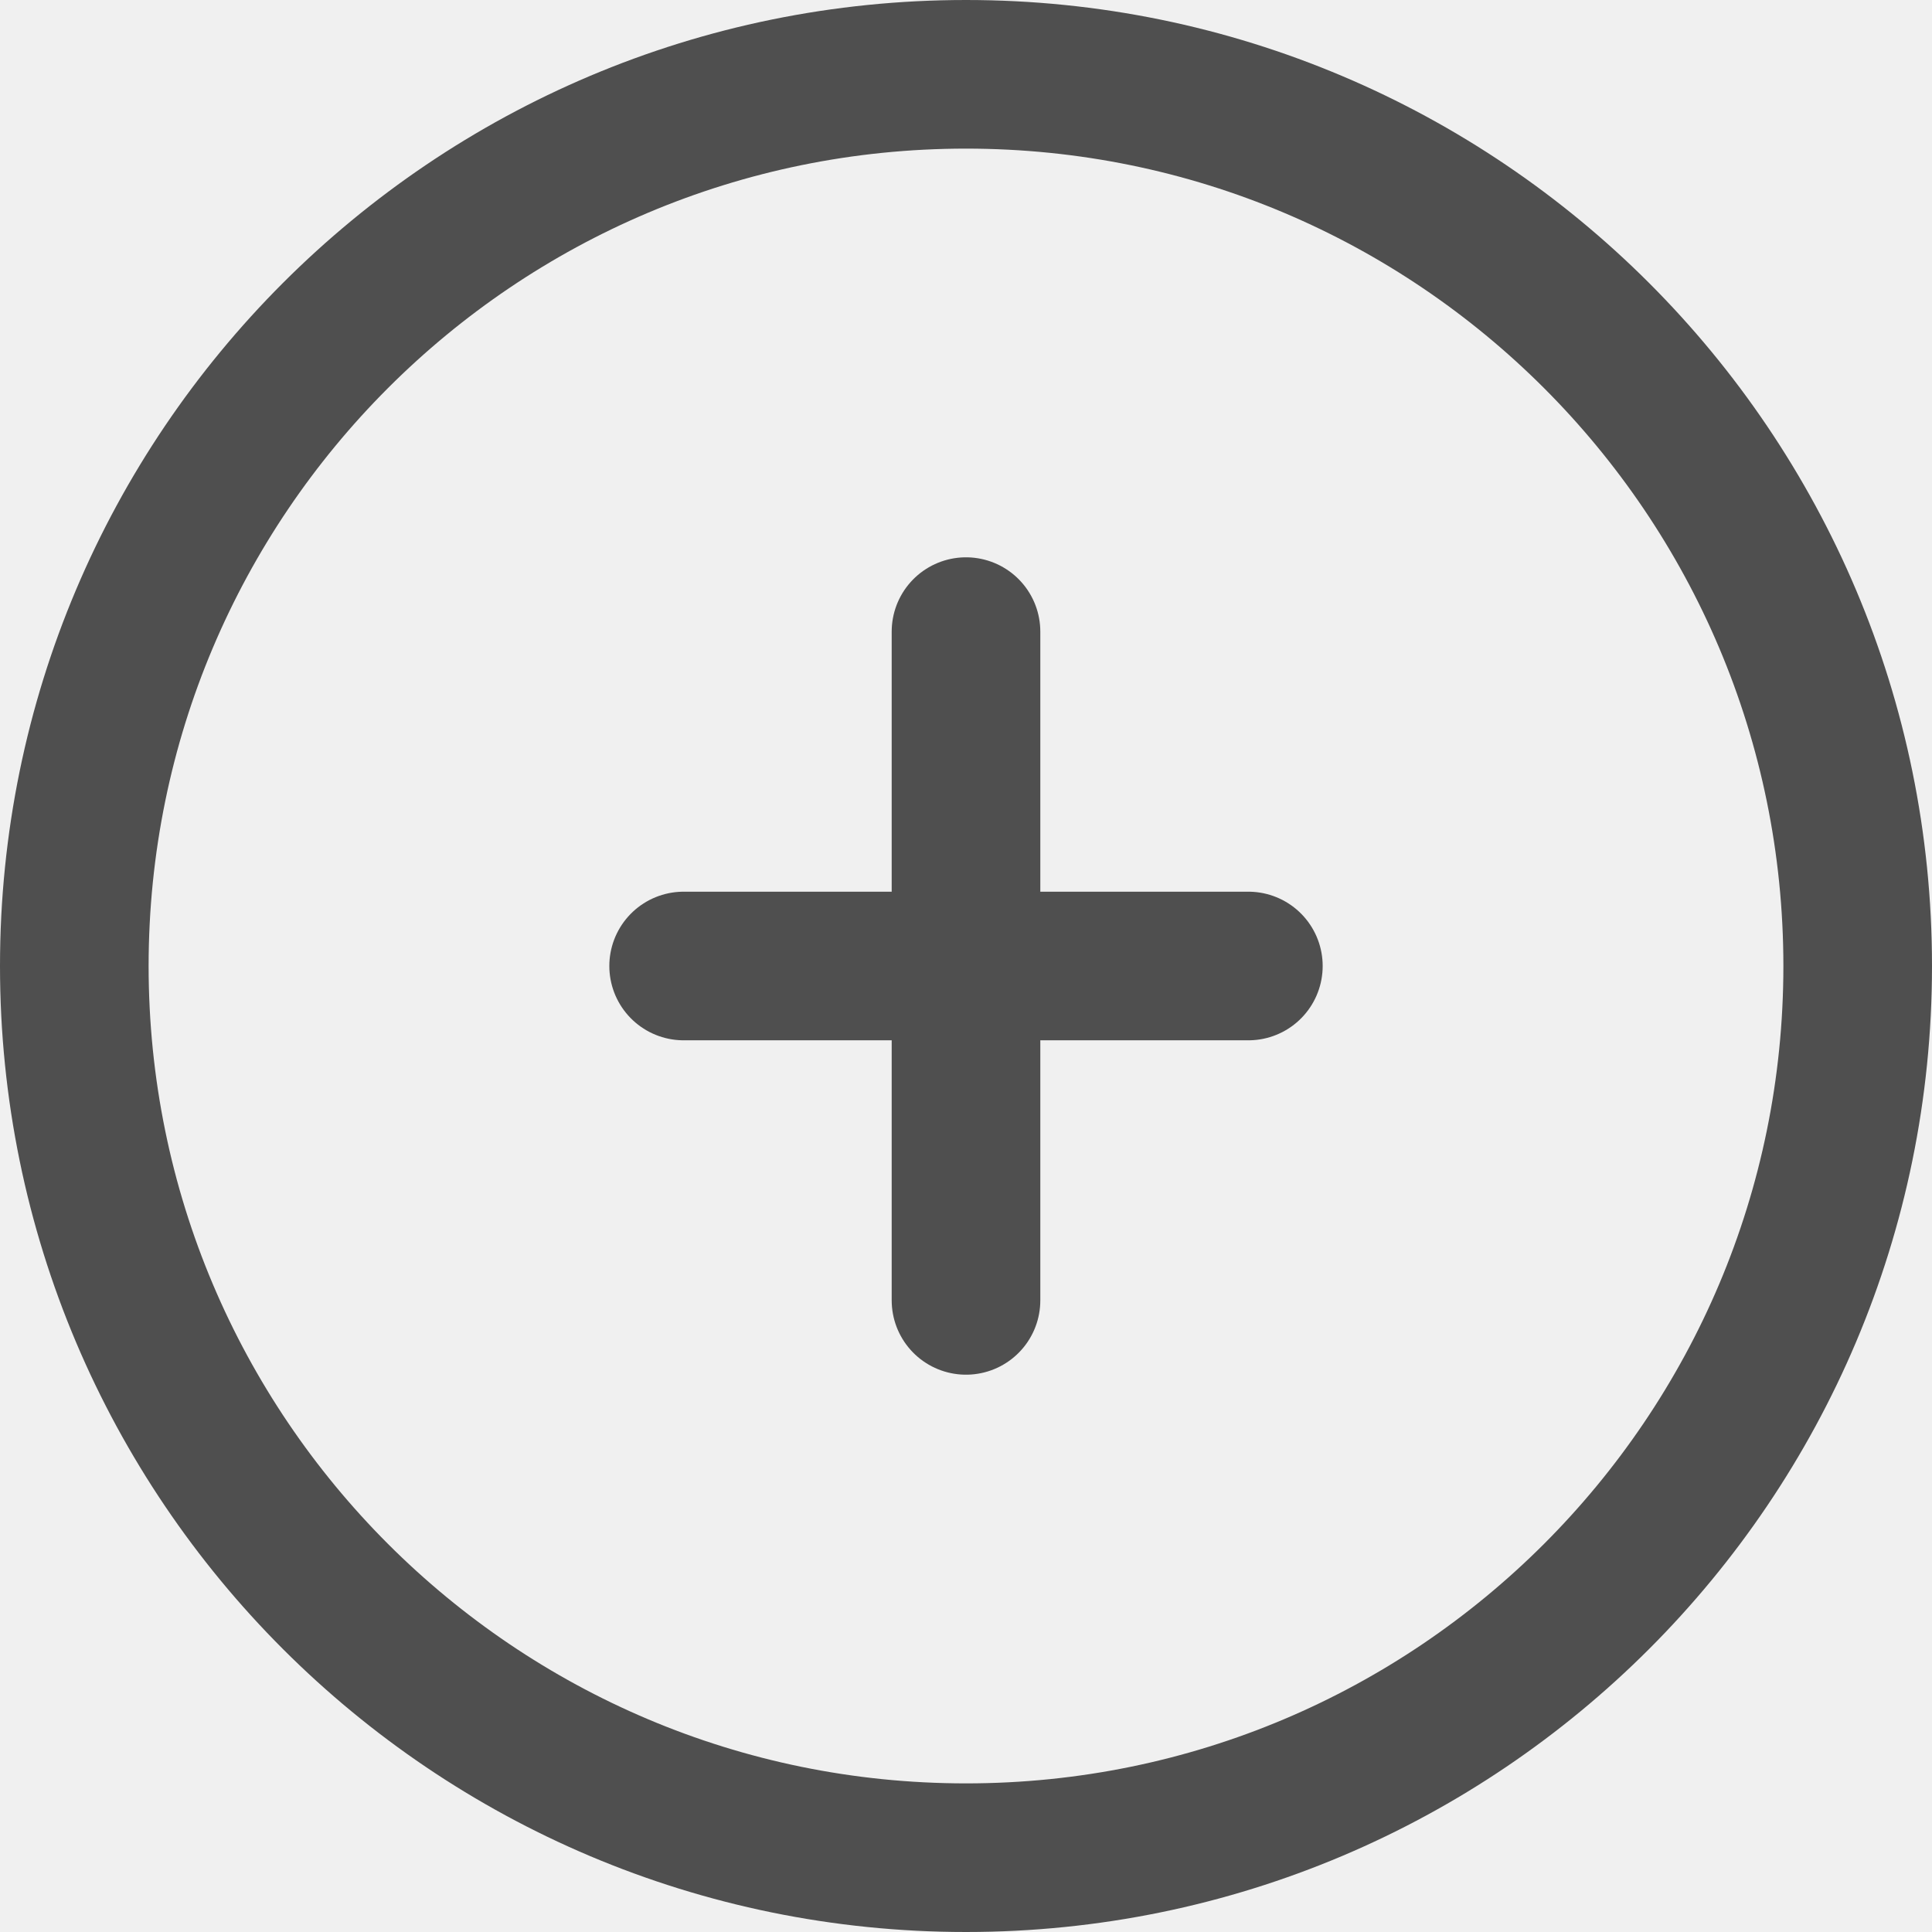
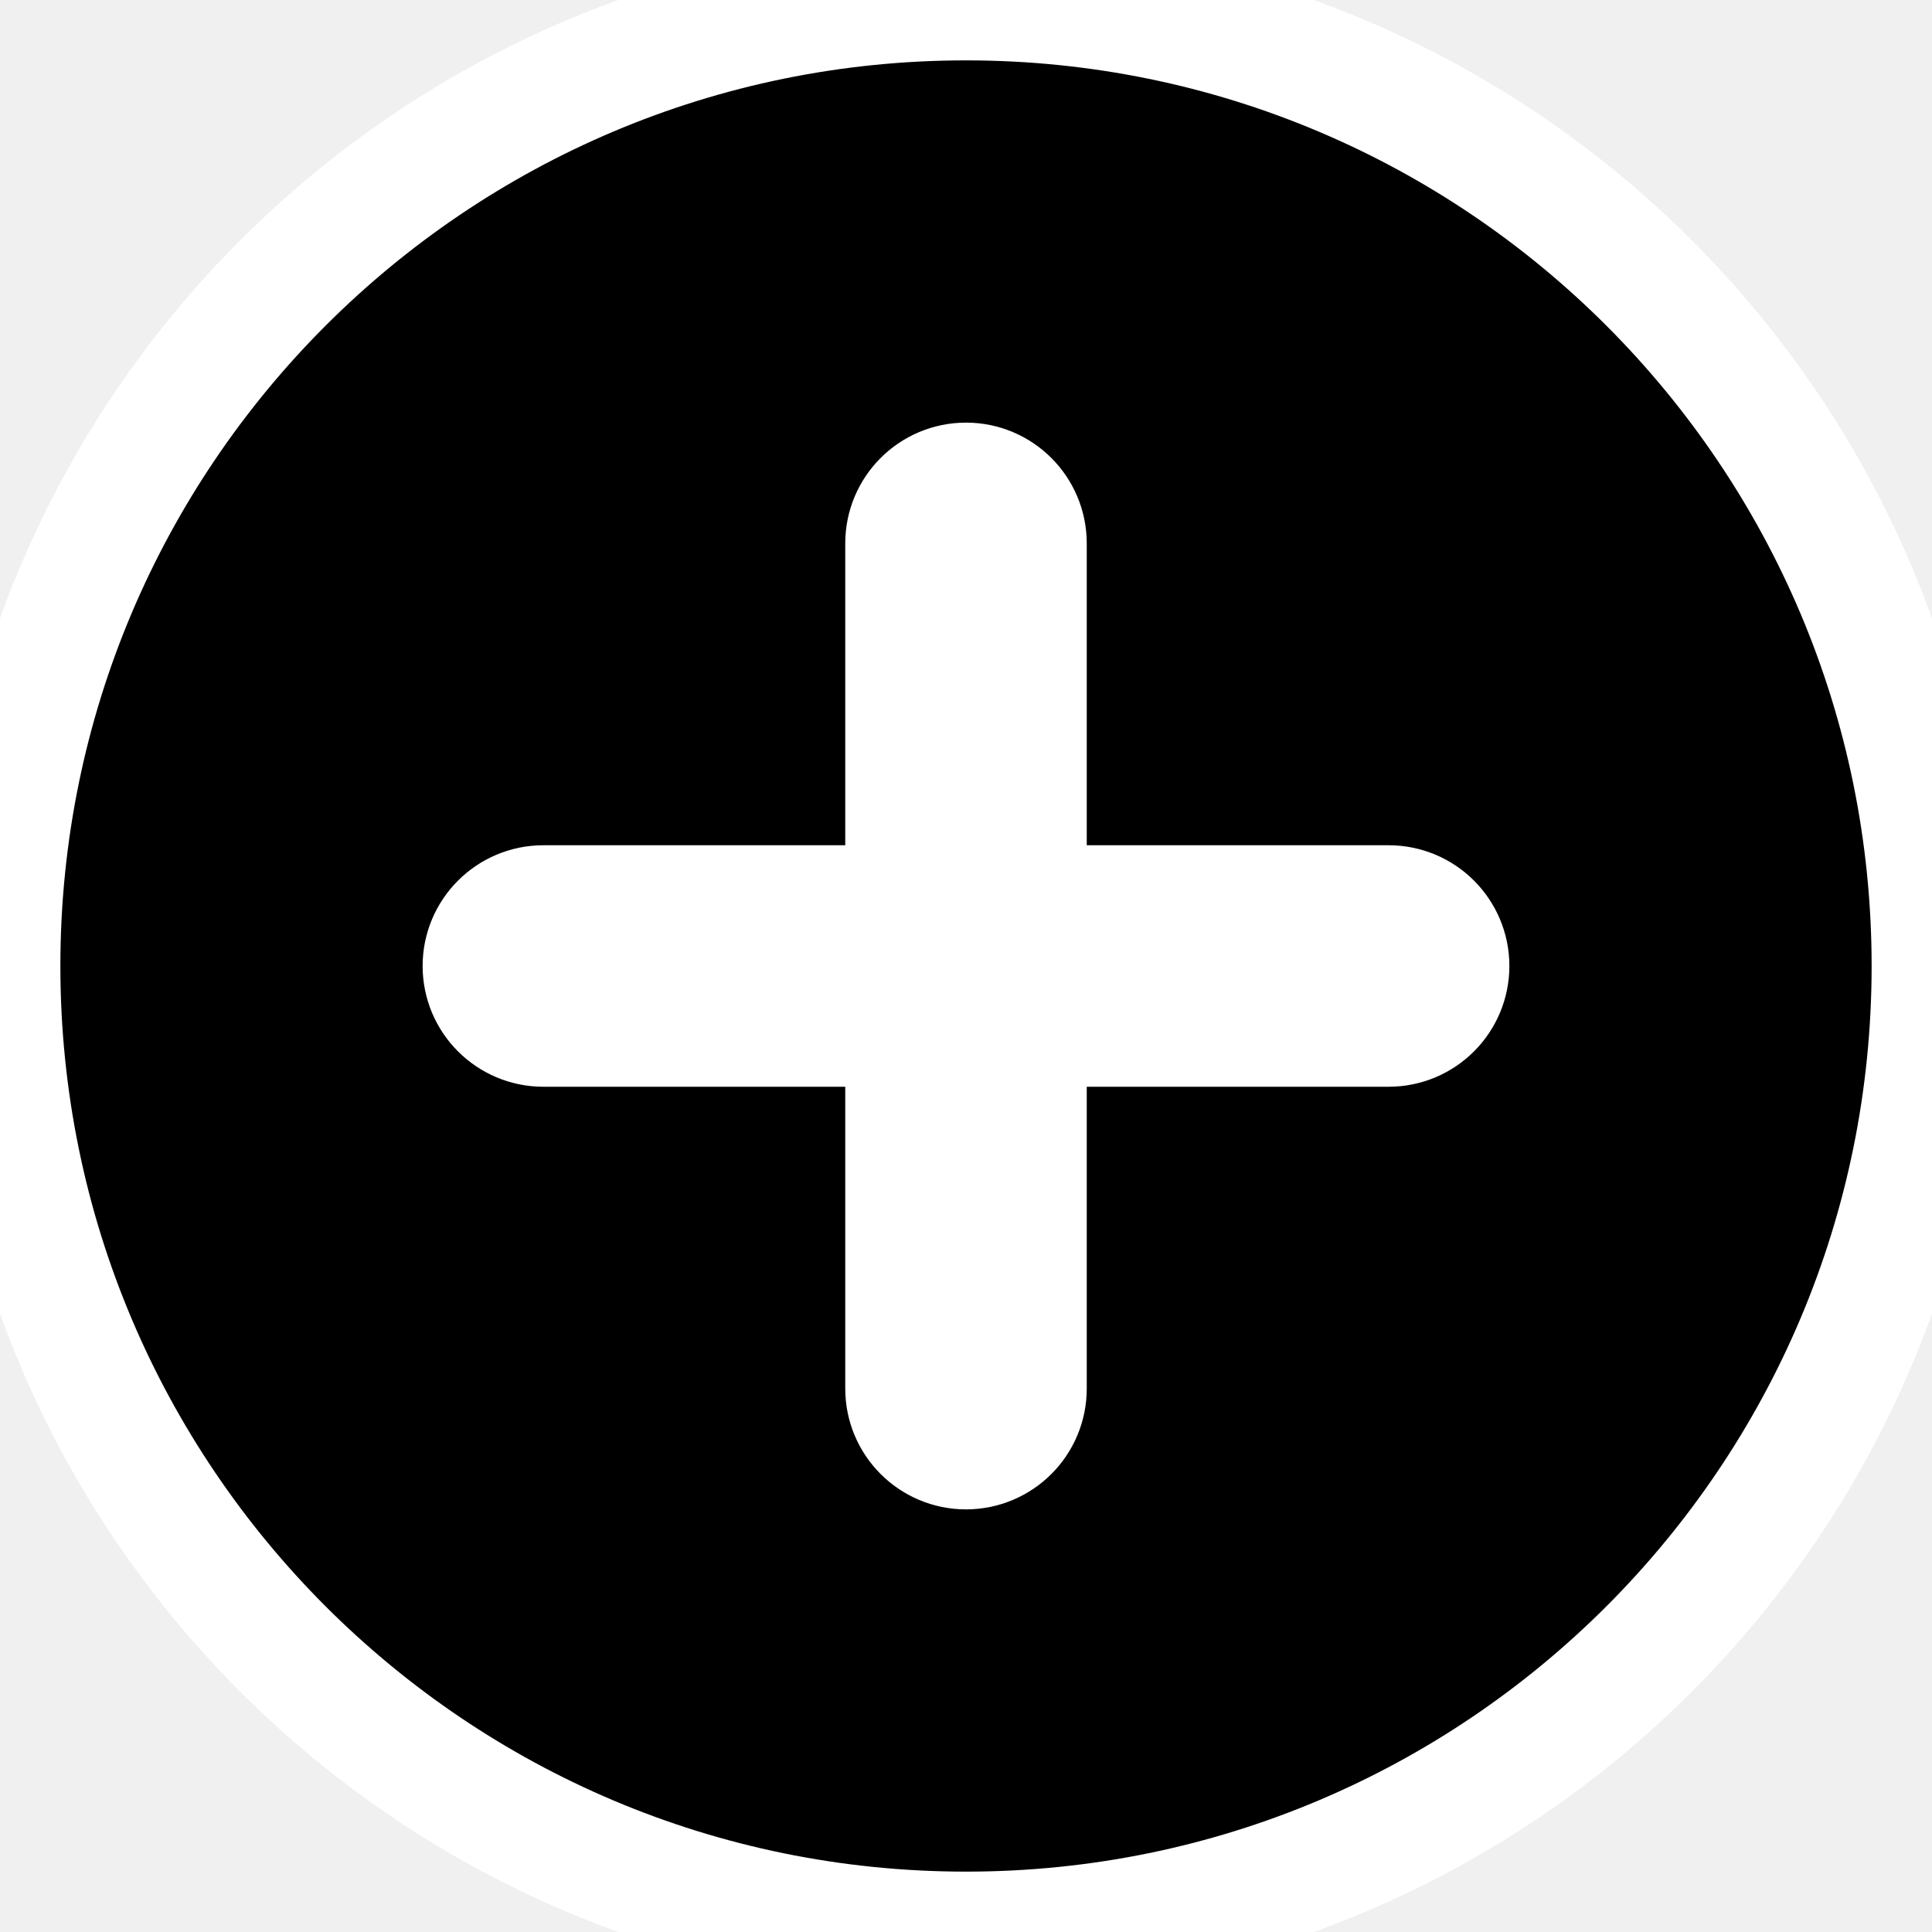
- <svg xmlns="http://www.w3.org/2000/svg" fill="none" height="26" viewBox="0 0 26 26" width="26">
-   <path d="M13 25C19.627 25 25 19.627 25 13C25 6.373 19.627 1 13 1C6.373 1 1 6.373 1 13C1 19.627 6.373 25 13 25Z" stroke="#4F4F4F" stroke-linecap="round" stroke-miterlimit="10" stroke-width="2" />
-   <path d="M9.2 13H16.8" stroke="#4F4F4F" stroke-linecap="round" stroke-miterlimit="10" stroke-width="2" />
-   <path d="M13 8.5V17.5" stroke="#4F4F4F" stroke-linecap="round" stroke-miterlimit="10" stroke-width="2" />
+ <svg xmlns="http://www.w3.org/2000/svg" stroke="white" width="24" height="24" fill="currentColor" class="bi bi-plus-circle-fill" viewBox="0 0 16 16">
+   <path d="M16 8A8 8 0 1 1 0 8a8 8 0 0 1 16 0M8.5 4.5a.5.5 0 0 0-1 0v3h-3a.5.5 0 0 0 0 1h3v3a.5.5 0 0 0 1 0v-3h3a.5.5 0 0 0 0-1h-3z" />
</svg>
